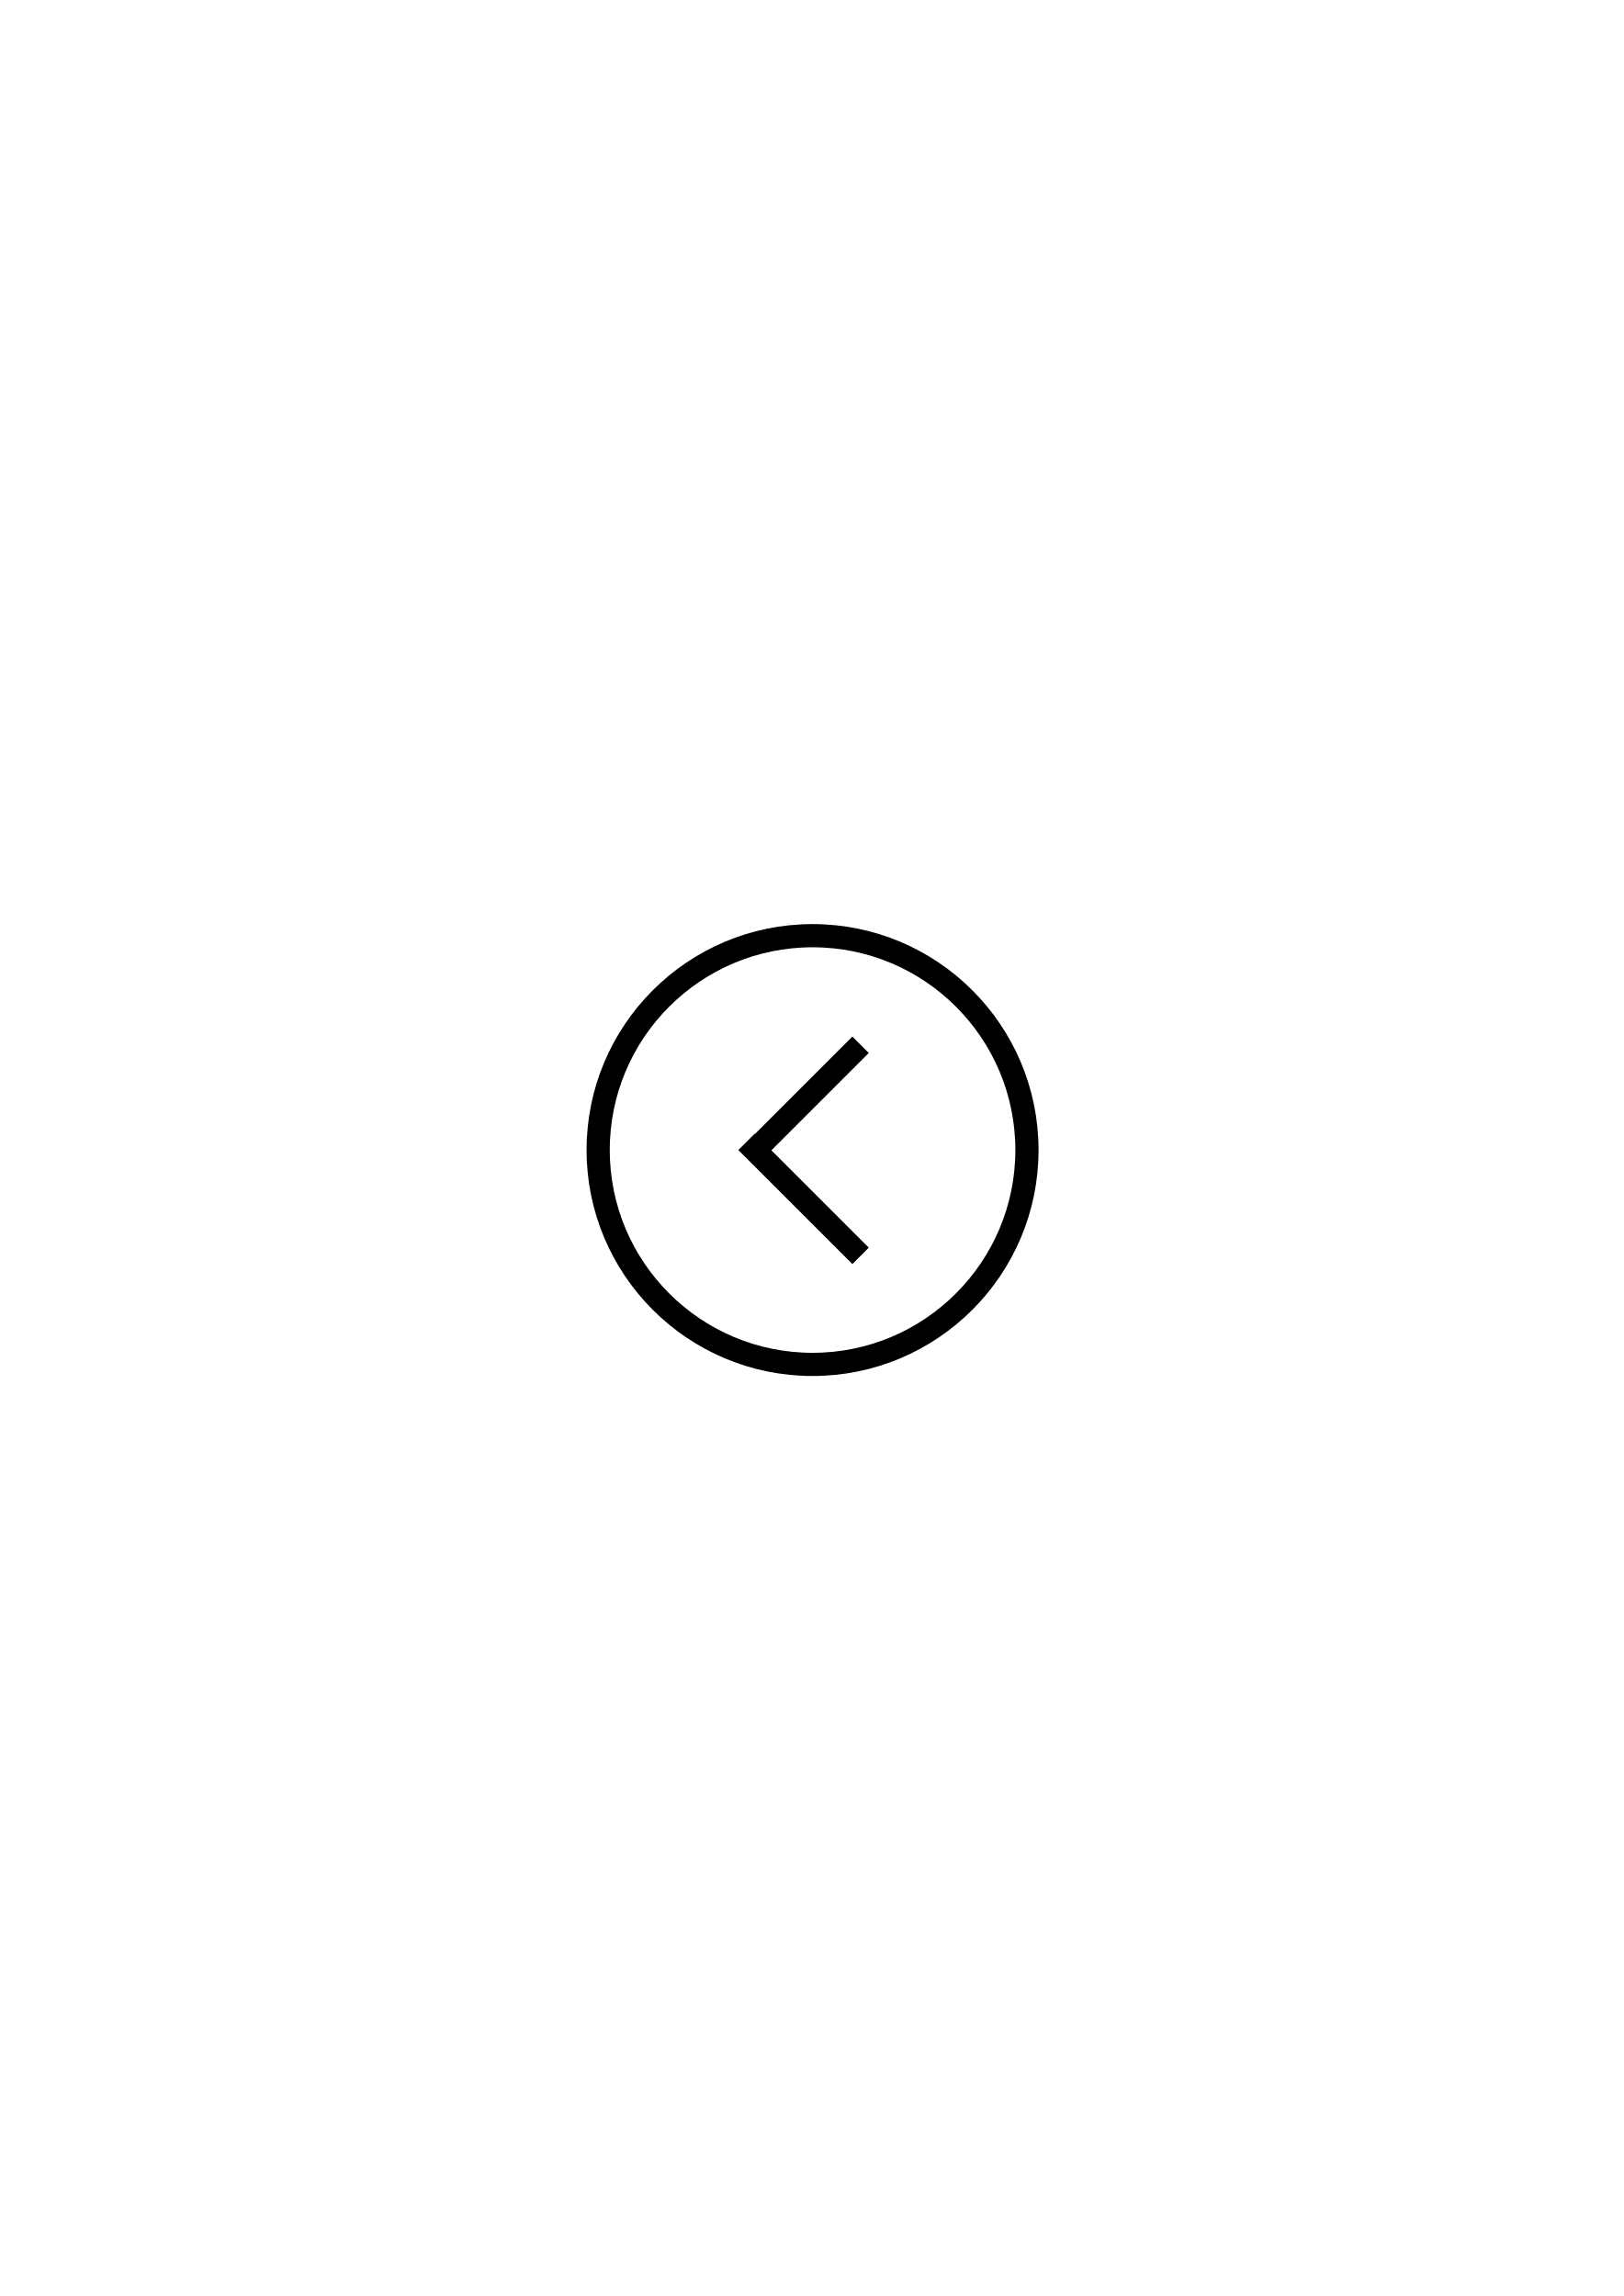
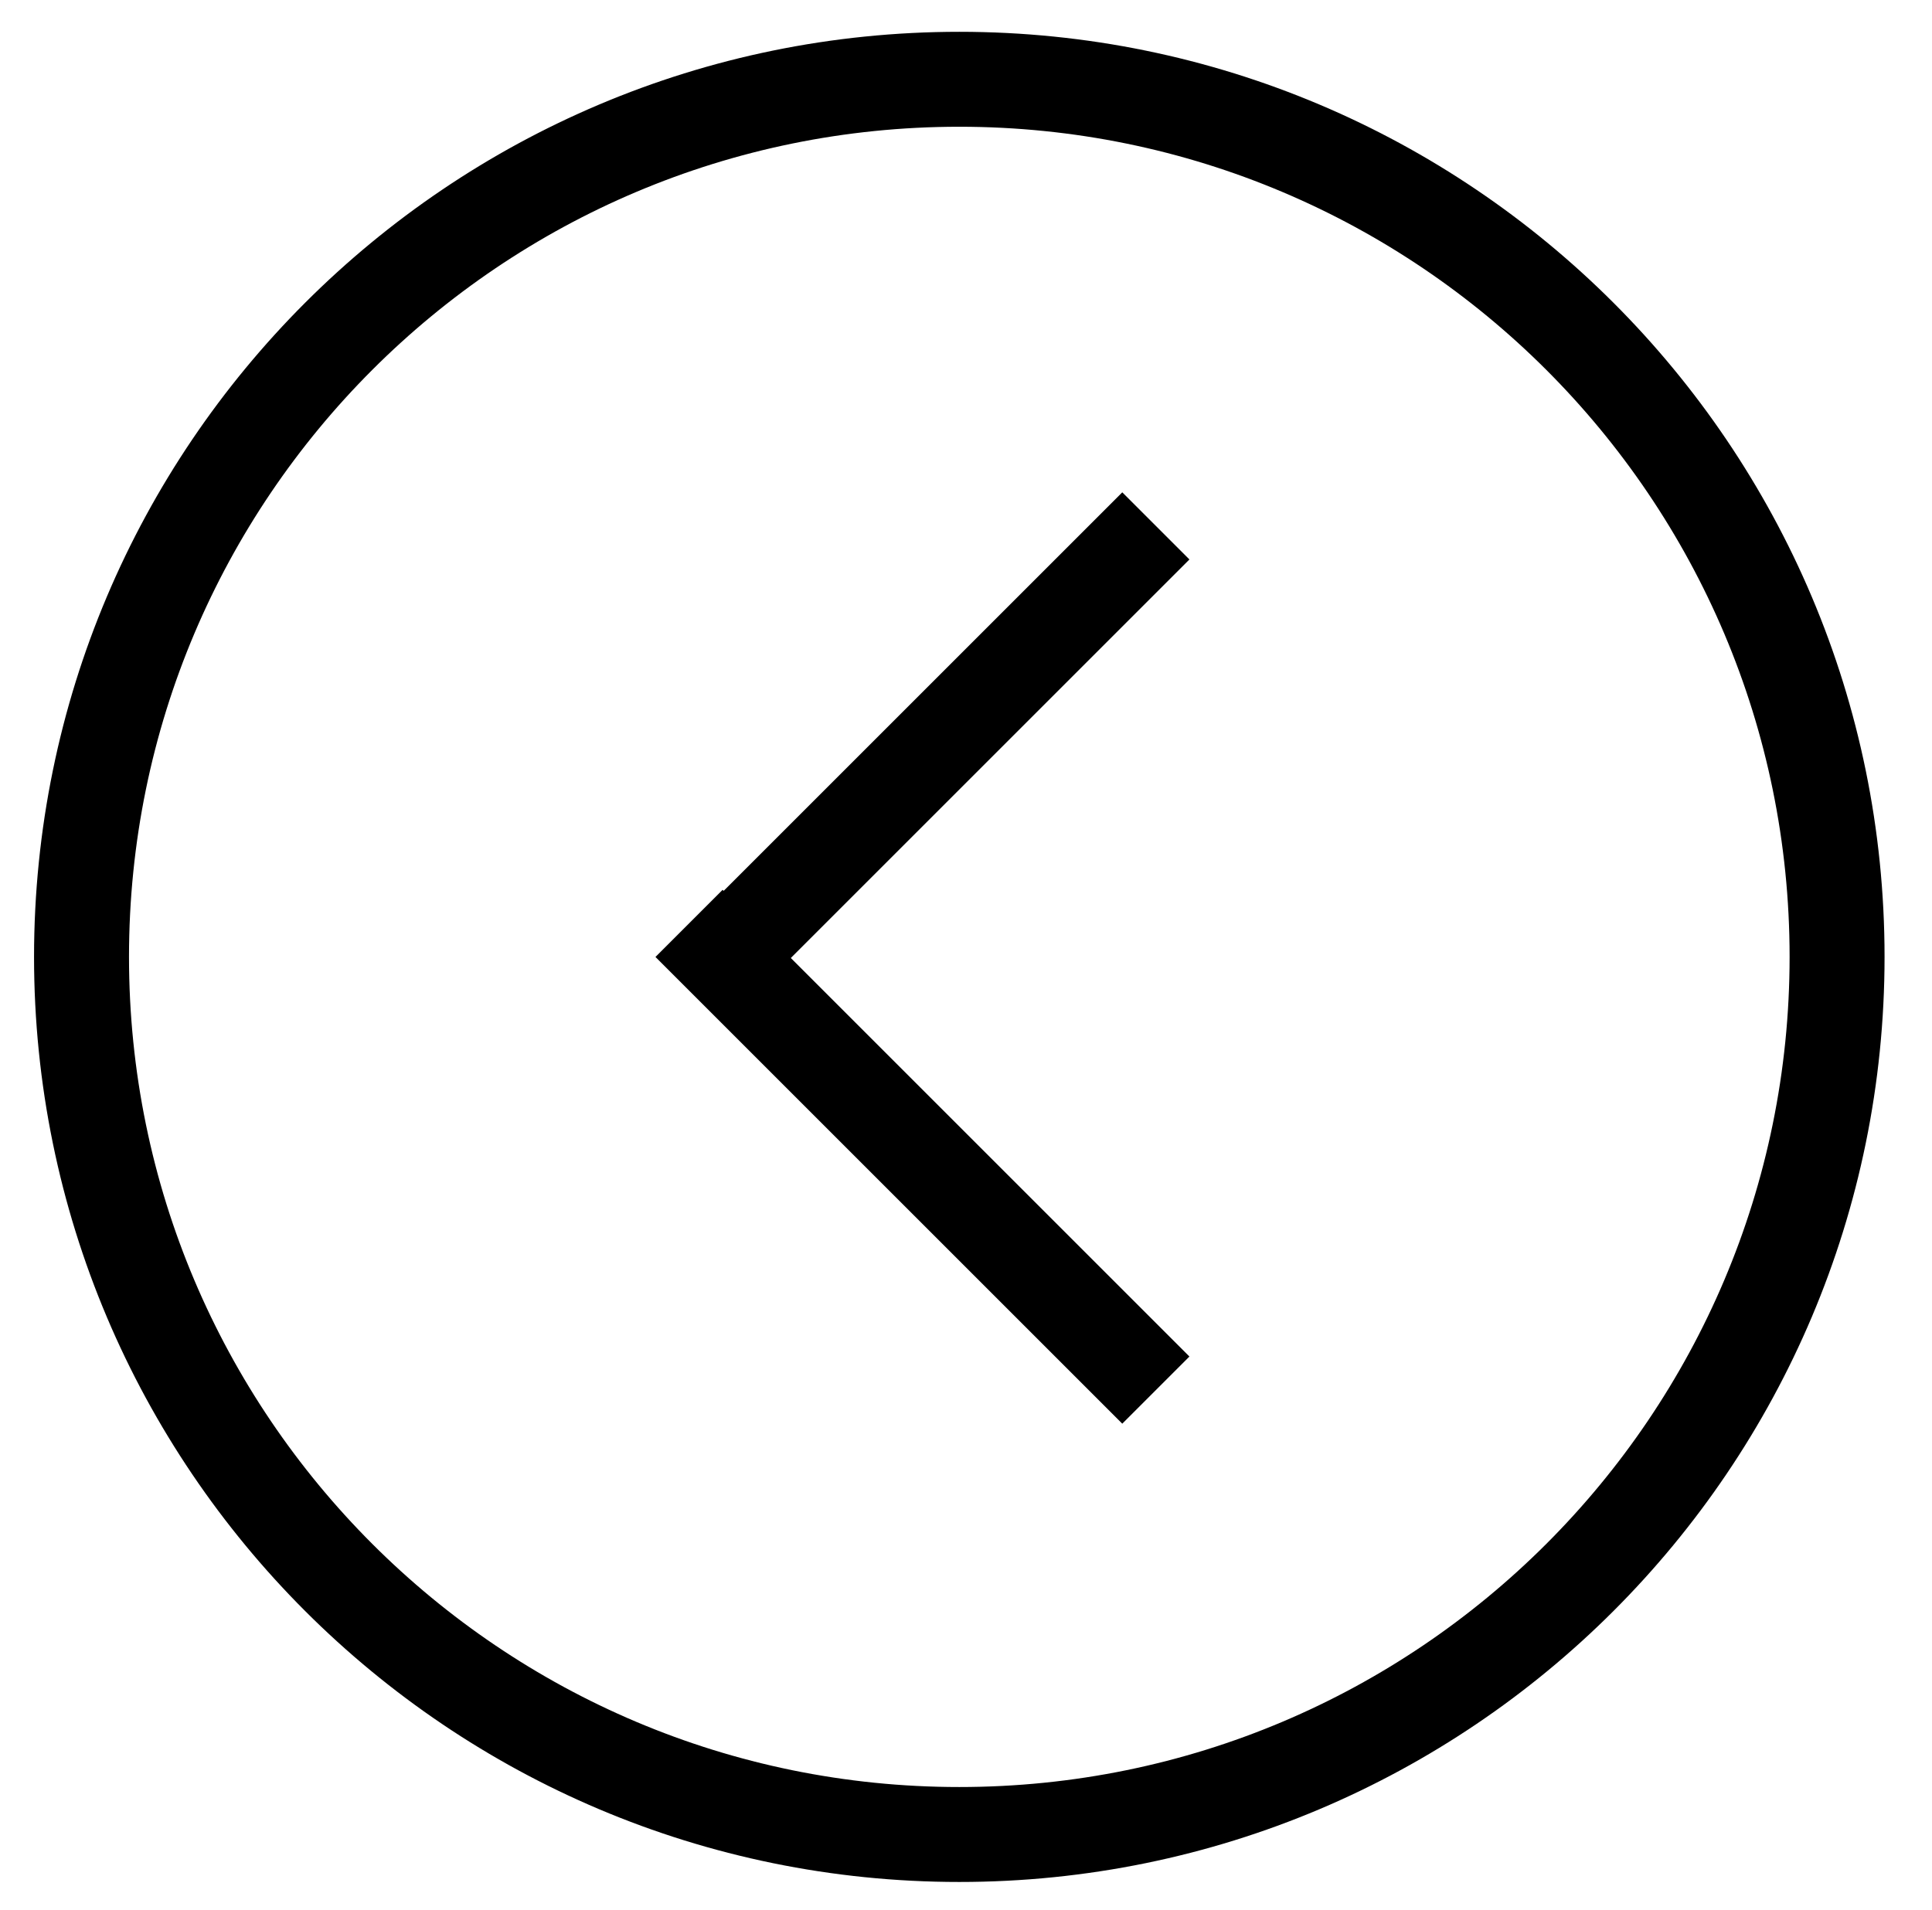
- <svg xmlns="http://www.w3.org/2000/svg" width="595.3" height="841.9" viewBox="0 0 595.3 841.9">
-   <style type="text/css">.st0{fill:none;stroke:#000000;stroke-width:8.503;stroke-miterlimit:22.926;}
-         .st1{fill:none;stroke:#000000;stroke-width:8.504;stroke-miterlimit:22.926;}
-     </style>
-   <path class="st0" d="M297.9 343.1c43.4 0 78.6 35.2 78.6 78.6 0 43.4-35.2 78.6-78.6 78.6-43.4 0-78.6-35.2-78.6-78.6 0-43.4 35.2-78.6 78.6-78.6z" />
-   <path class="st1" d="M315.5 460.5l-41.8-41.8m41.8-35.6l-41.5 41.5" />
+ <svg xmlns="http://www.w3.org/2000/svg" version="1.1" id="Слой_1" x="0px" y="0px" viewBox="0 0 173 171" style="enable-background:new 0 0 173 171;" xml:space="preserve">
+   <style type="text/css">
+ 	.st0{fill:none;stroke:#000000;stroke-width:8.503;stroke-miterlimit:22.926;}
+ 	.st1{fill:none;stroke:#000000;stroke-width:8.504;stroke-miterlimit:22.926;}
+ </style>
+   <path class="st0" d="M85.9,7.1c43.4,0,78.6,35.2,78.6,78.6s-35.2,78.6-78.6,78.6S7.3,129.1,7.3,85.7S42.5,7.1,85.9,7.1z" />
+   <path class="st1" d="M103.5,124.5L61.7,82.7 M103.5,47.1L62,88.6" />
</svg>
